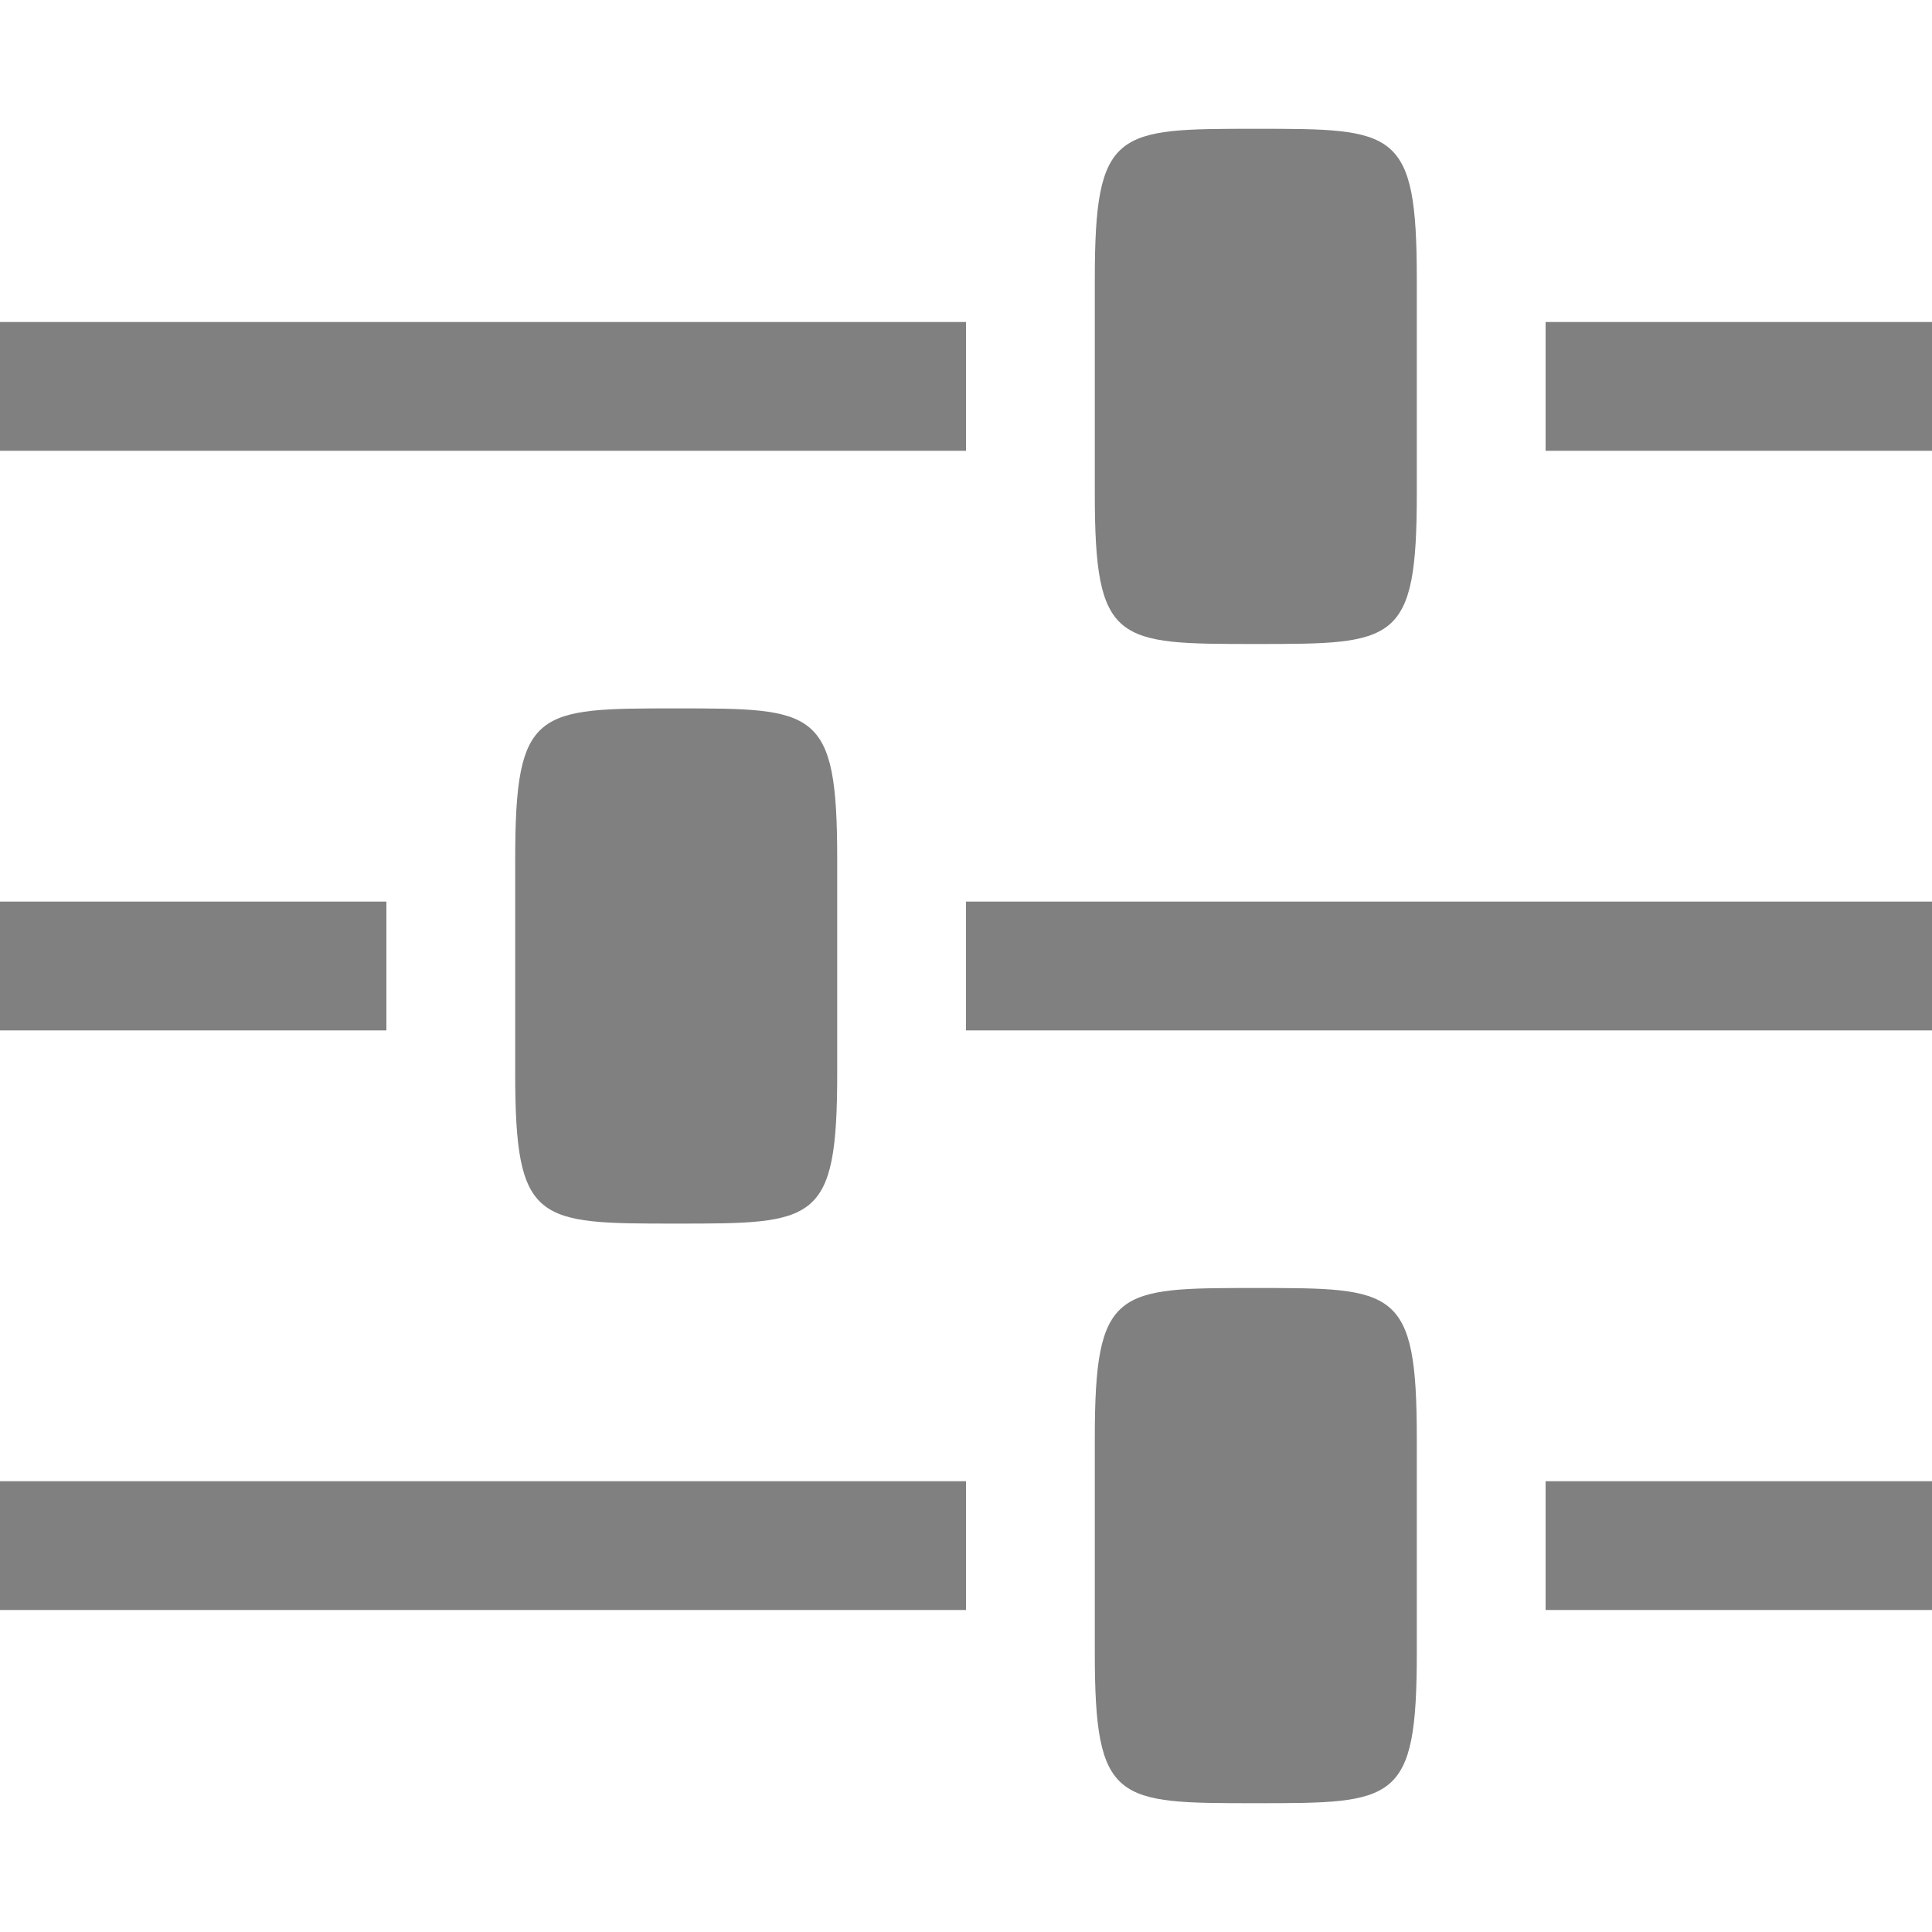
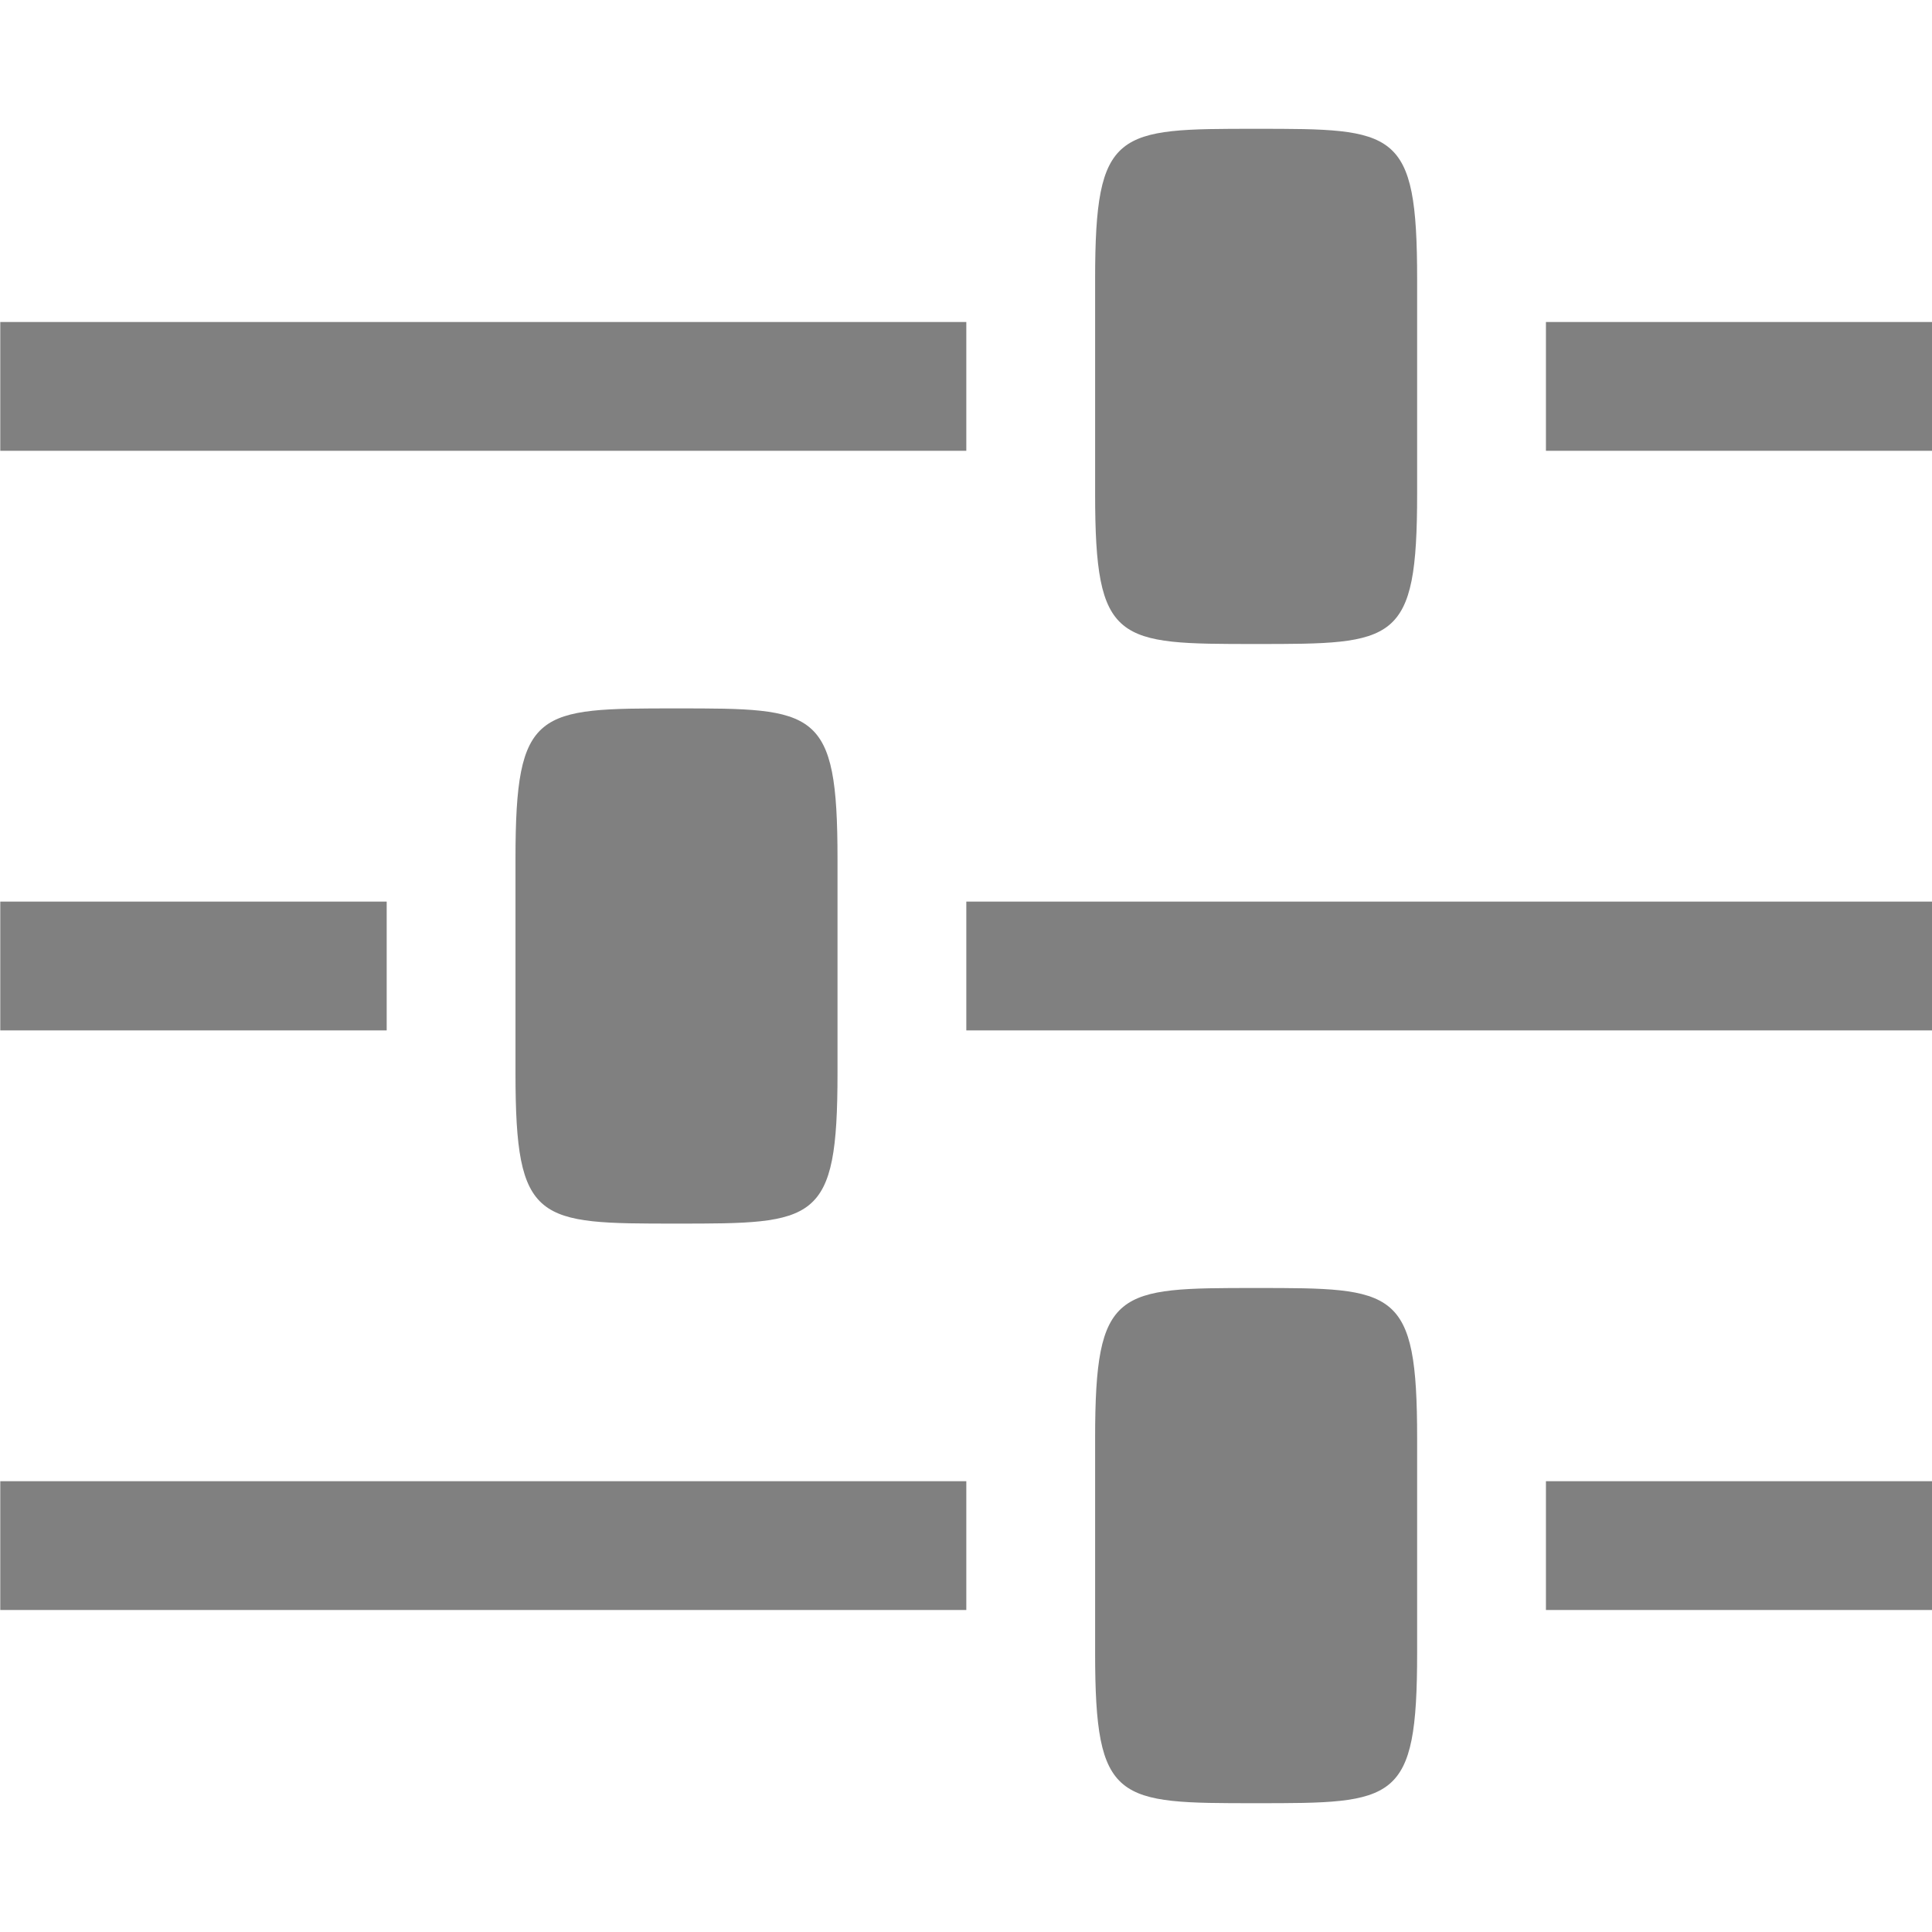
- <svg xmlns="http://www.w3.org/2000/svg" width="90" height="90" id="svg3133" version="1.1">
-   <defs id="defs3135" />
-   <g id="layer1" transform="translate(4.2039363e-7,-962.3622)">
-     <g id="g4978" transform="matrix(0.9993441,0,0,1,-106.9298,549)">
-       <g id="g4674" transform="matrix(1.000656,0,0,1,-155.172,-2.6171874e-6)">
-         <rect y="431.362" x="262" height="72" width="72" id="rect4869" style="opacity:0.01;color:#000000;fill:none;stroke:none;stroke-width:2;marker:none;visibility:visible;display:inline;overflow:visible;enable-background:accumulate" />
-         <path style="color:#000000;fill:#808080;fill-opacity:1;fill-rule:nonzero;stroke:none;stroke-width:3;marker:none;visibility:visible;display:inline;overflow:visible;enable-background:accumulate" d="m 320.5,419.362 c 6.5,0 7.5,0 7.5,7 l 2.1e-4,10 c 1.5e-4,7 -1,7 -7.5,7 -6.5,0 -7.5,0 -7.5,-7 l 2.1e-4,-10 c 1.4e-4,-7 1,-7 7.5,-7 z" id="rect4871" />
-         <path style="color:#000000;fill:#808080;fill-opacity:1;fill-rule:nonzero;stroke:none;stroke-width:3;marker:none;visibility:visible;display:inline;overflow:visible;enable-background:accumulate" d="m 262,428.362 0,6 45,0 0,-6 z m 72,0 0,6 18,0 0,-6 z" id="rect4882" />
-         <path id="path4887" d="m 262,455.362 0,6 18,0 0,-6 z m 45,0 0,6 45,0 0,-6 z" style="color:#000000;fill:#808080;fill-opacity:1;fill-rule:nonzero;stroke:none;stroke-width:3;marker:none;visibility:visible;display:inline;overflow:visible;enable-background:accumulate" />
-         <path style="color:#000000;fill:#808080;fill-opacity:1;fill-rule:nonzero;stroke:none;stroke-width:3;marker:none;visibility:visible;display:inline;overflow:visible;enable-background:accumulate" d="m 262,482.362 0,6 45,0 0,-6 z m 72,0 0,6 18,0 0,-6 z" id="path4889" />
-         <rect y="413.362" x="262" height="90" width="90" id="rect2993" style="color:#000000;fill:none;stroke:none;stroke-width:11.8;marker:none;visibility:visible;display:inline;overflow:visible;enable-background:accumulate" />
-         <path id="path3775" d="m 293.5,446.362 c 6.5,0 7.5,0 7.5,7 l 2.1e-4,10 c 1.5e-4,7 -1,7 -7.5,7 -6.5,0 -7.5,0 -7.5,-7 l 2.1e-4,-10 c 1.4e-4,-7 1,-7 7.5,-7 z" style="color:#000000;fill:#808080;fill-opacity:1;fill-rule:nonzero;stroke:none;stroke-width:3;marker:none;visibility:visible;display:inline;overflow:visible;enable-background:accumulate" />
-         <path style="color:#000000;fill:#808080;fill-opacity:1;fill-rule:nonzero;stroke:none;stroke-width:3;marker:none;visibility:visible;display:inline;overflow:visible;enable-background:accumulate" d="m 320.5,473.362 c 6.5,0 7.5,0 7.5,7 l 2.1e-4,10 c 1.5e-4,7 -1,7 -7.5,7 -6.5,0 -7.5,0 -7.5,-7 l 2.1e-4,-10 c 1.4e-4,-7 1,-7 7.5,-7 z" id="path3777" />
+ <svg xmlns="http://www.w3.org/2000/svg" id="svg3133" height="90" width="90" version="1.1">
+   <g id="layer1" transform="translate(4.2039e-7 -962.36)">
+     <g id="g4978" transform="matrix(.99934 0 0 1 -106.93 549)">
+       <g id="g4674" transform="matrix(1.0007 0 0 1 -155.17 -.0000026172)">
+         <rect id="rect4869" opacity="0.01" style="color:#000000" height="72" width="72" y="431.36" x="262" fill="none" />
+         <path id="rect4871" style="color:#000000" d="m320.5 419.36c6.5 0 7.5 0 7.5 7l0 10c0 7-1 7-7.5 7s-7.5 0-7.5-7l0-10c0-7 1-7 7.5-7z" fill="#808080" />
+         <path id="rect4882" style="color:#000000" d="m262 428.36v6h45v-6zm72 0v6h18v-6z" fill="#808080" />
+         <path id="path4887" style="color:#000000" d="m262 455.36v6h18v-6zm45 0v6h45v-6z" fill="#808080" />
+         <path id="path4889" style="color:#000000" d="m262 482.36v6h45v-6zm72 0v6h18v-6z" fill="#808080" />
+         <rect id="rect2993" style="color:#000000" height="90" width="90" y="413.36" x="262" fill="none" />
+         <path id="path3775" style="color:#000000" d="m293.5 446.36c6.5 0 7.5 0 7.5 7l0 10c0 7-1 7-7.5 7s-7.5 0-7.5-7l0-10c0-7 1-7 7.5-7z" fill="#808080" />
+         <path id="path3777" style="color:#000000" d="m320.5 473.36c6.5 0 7.5 0 7.5 7l0 10c0 7-1 7-7.5 7s-7.5 0-7.5-7l0-10c0-7 1-7 7.5-7z" fill="#808080" />
      </g>
    </g>
  </g>
</svg>
